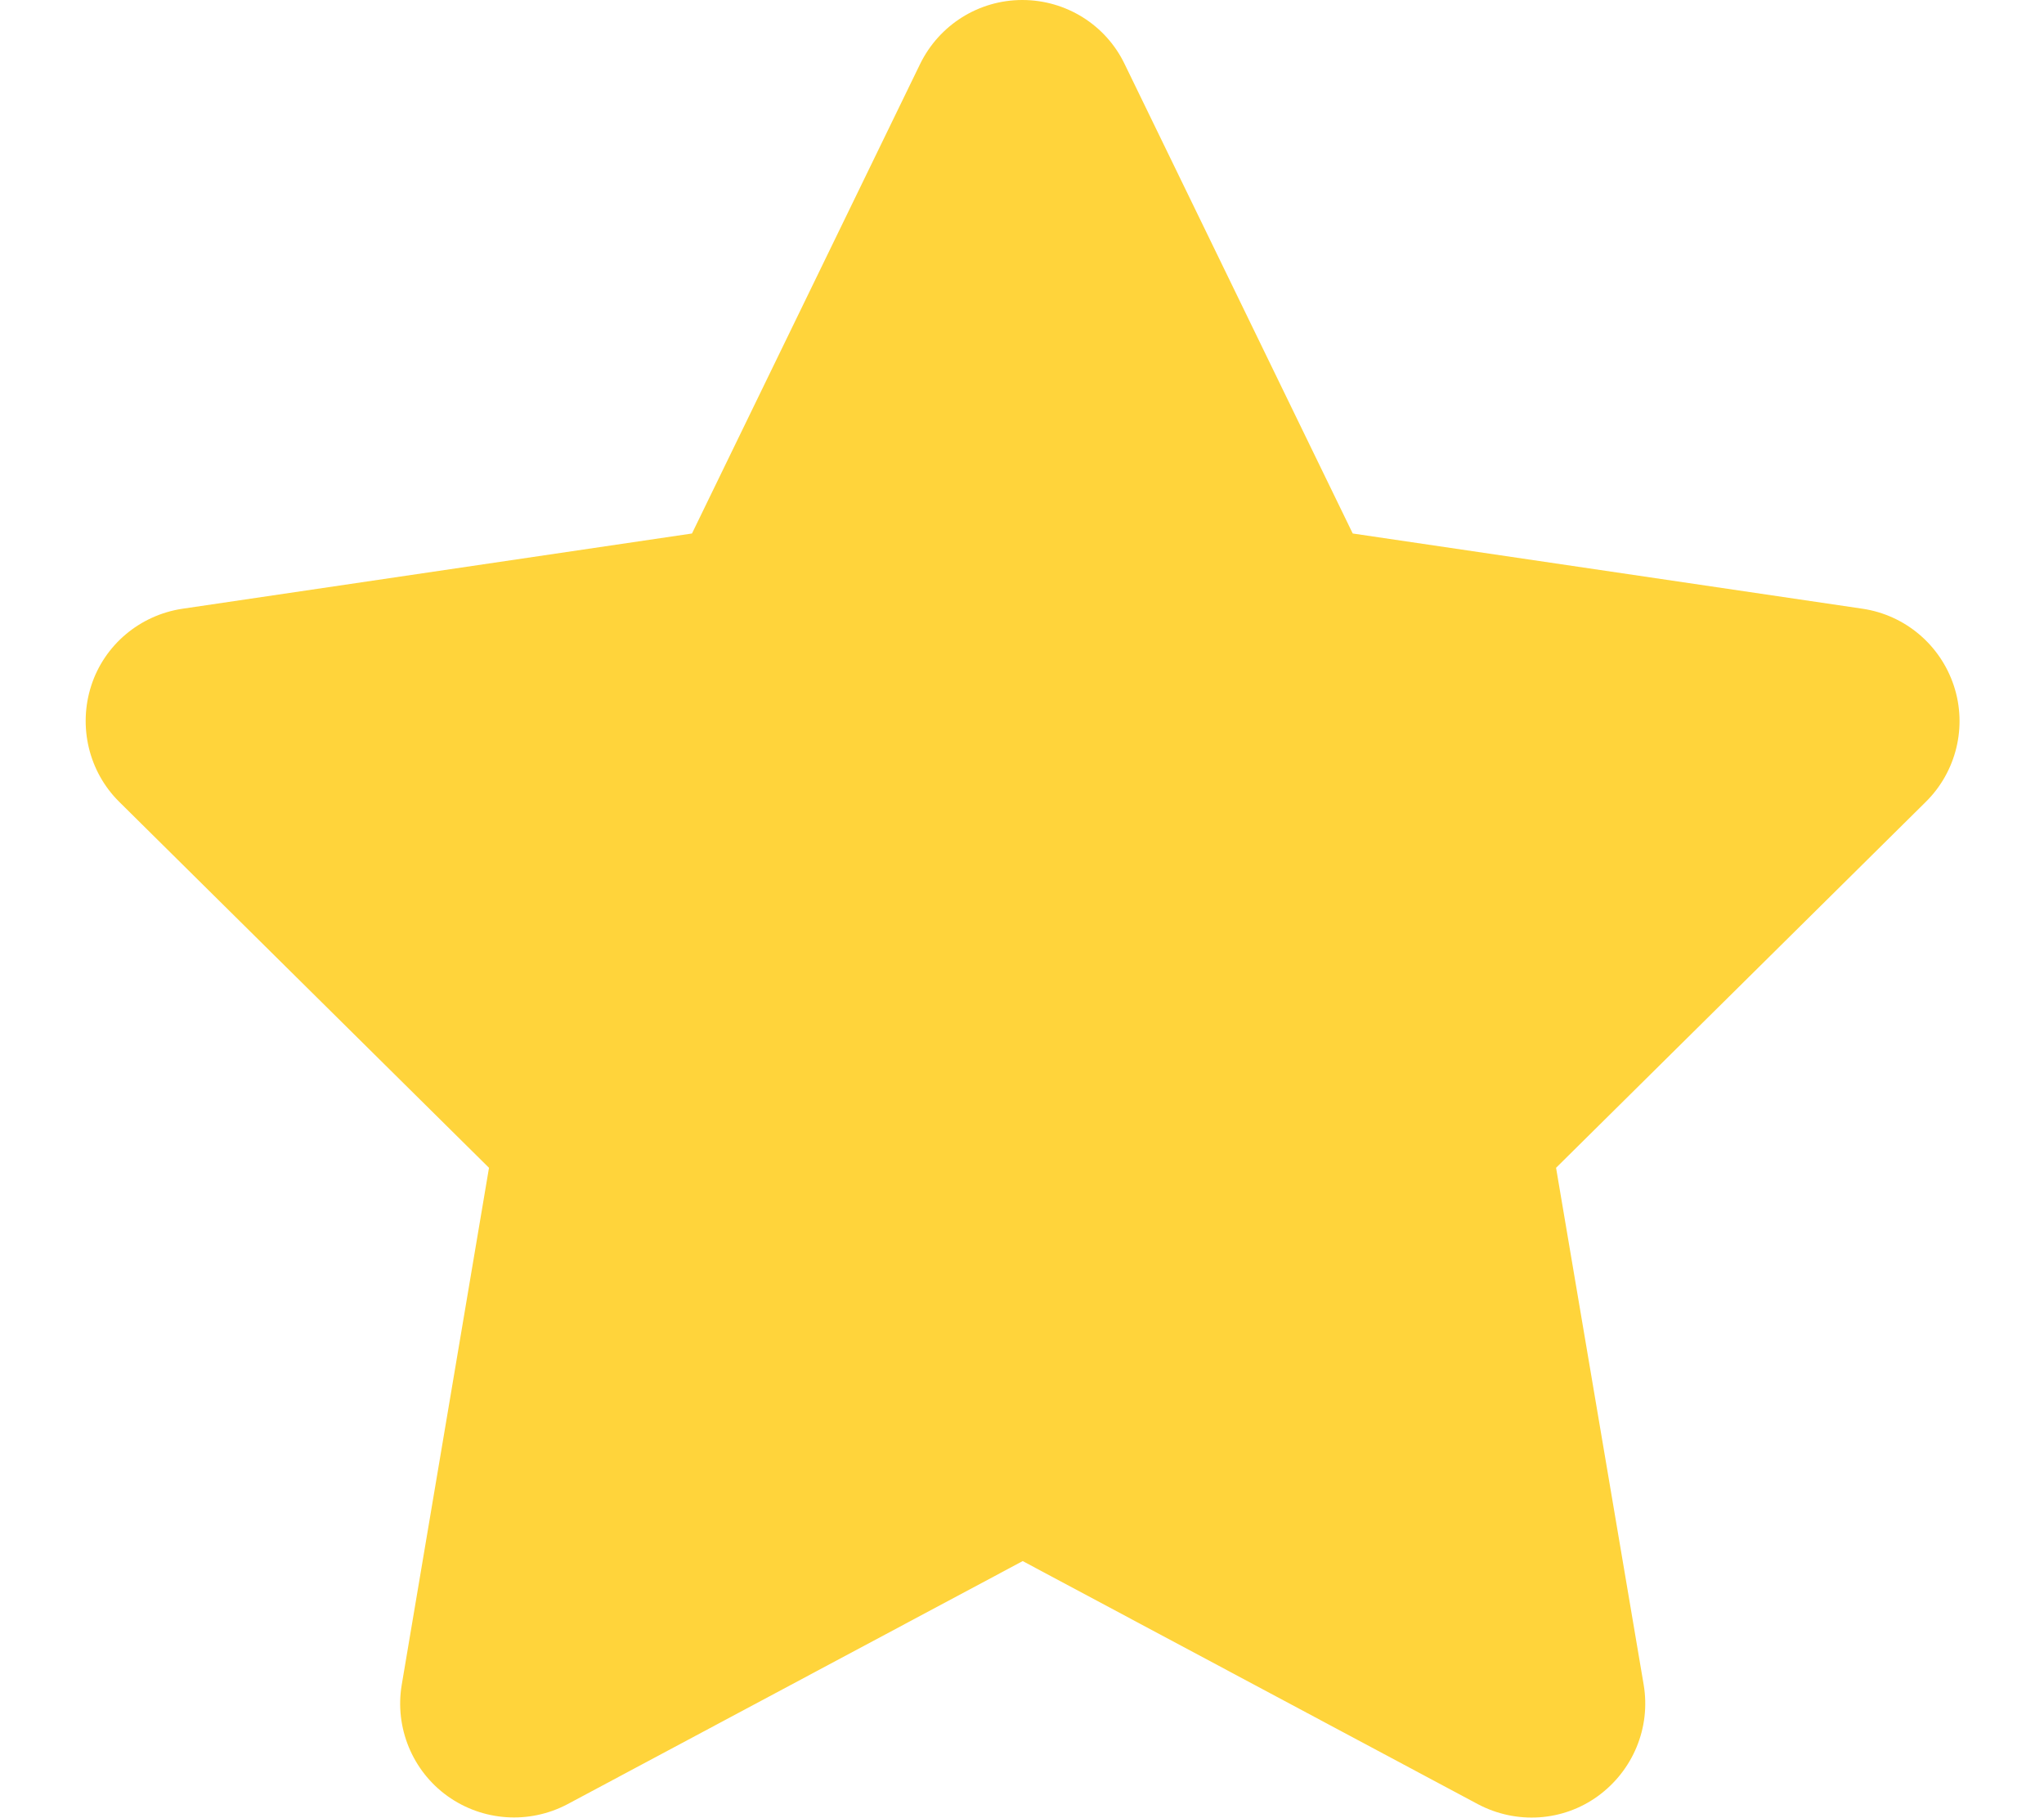
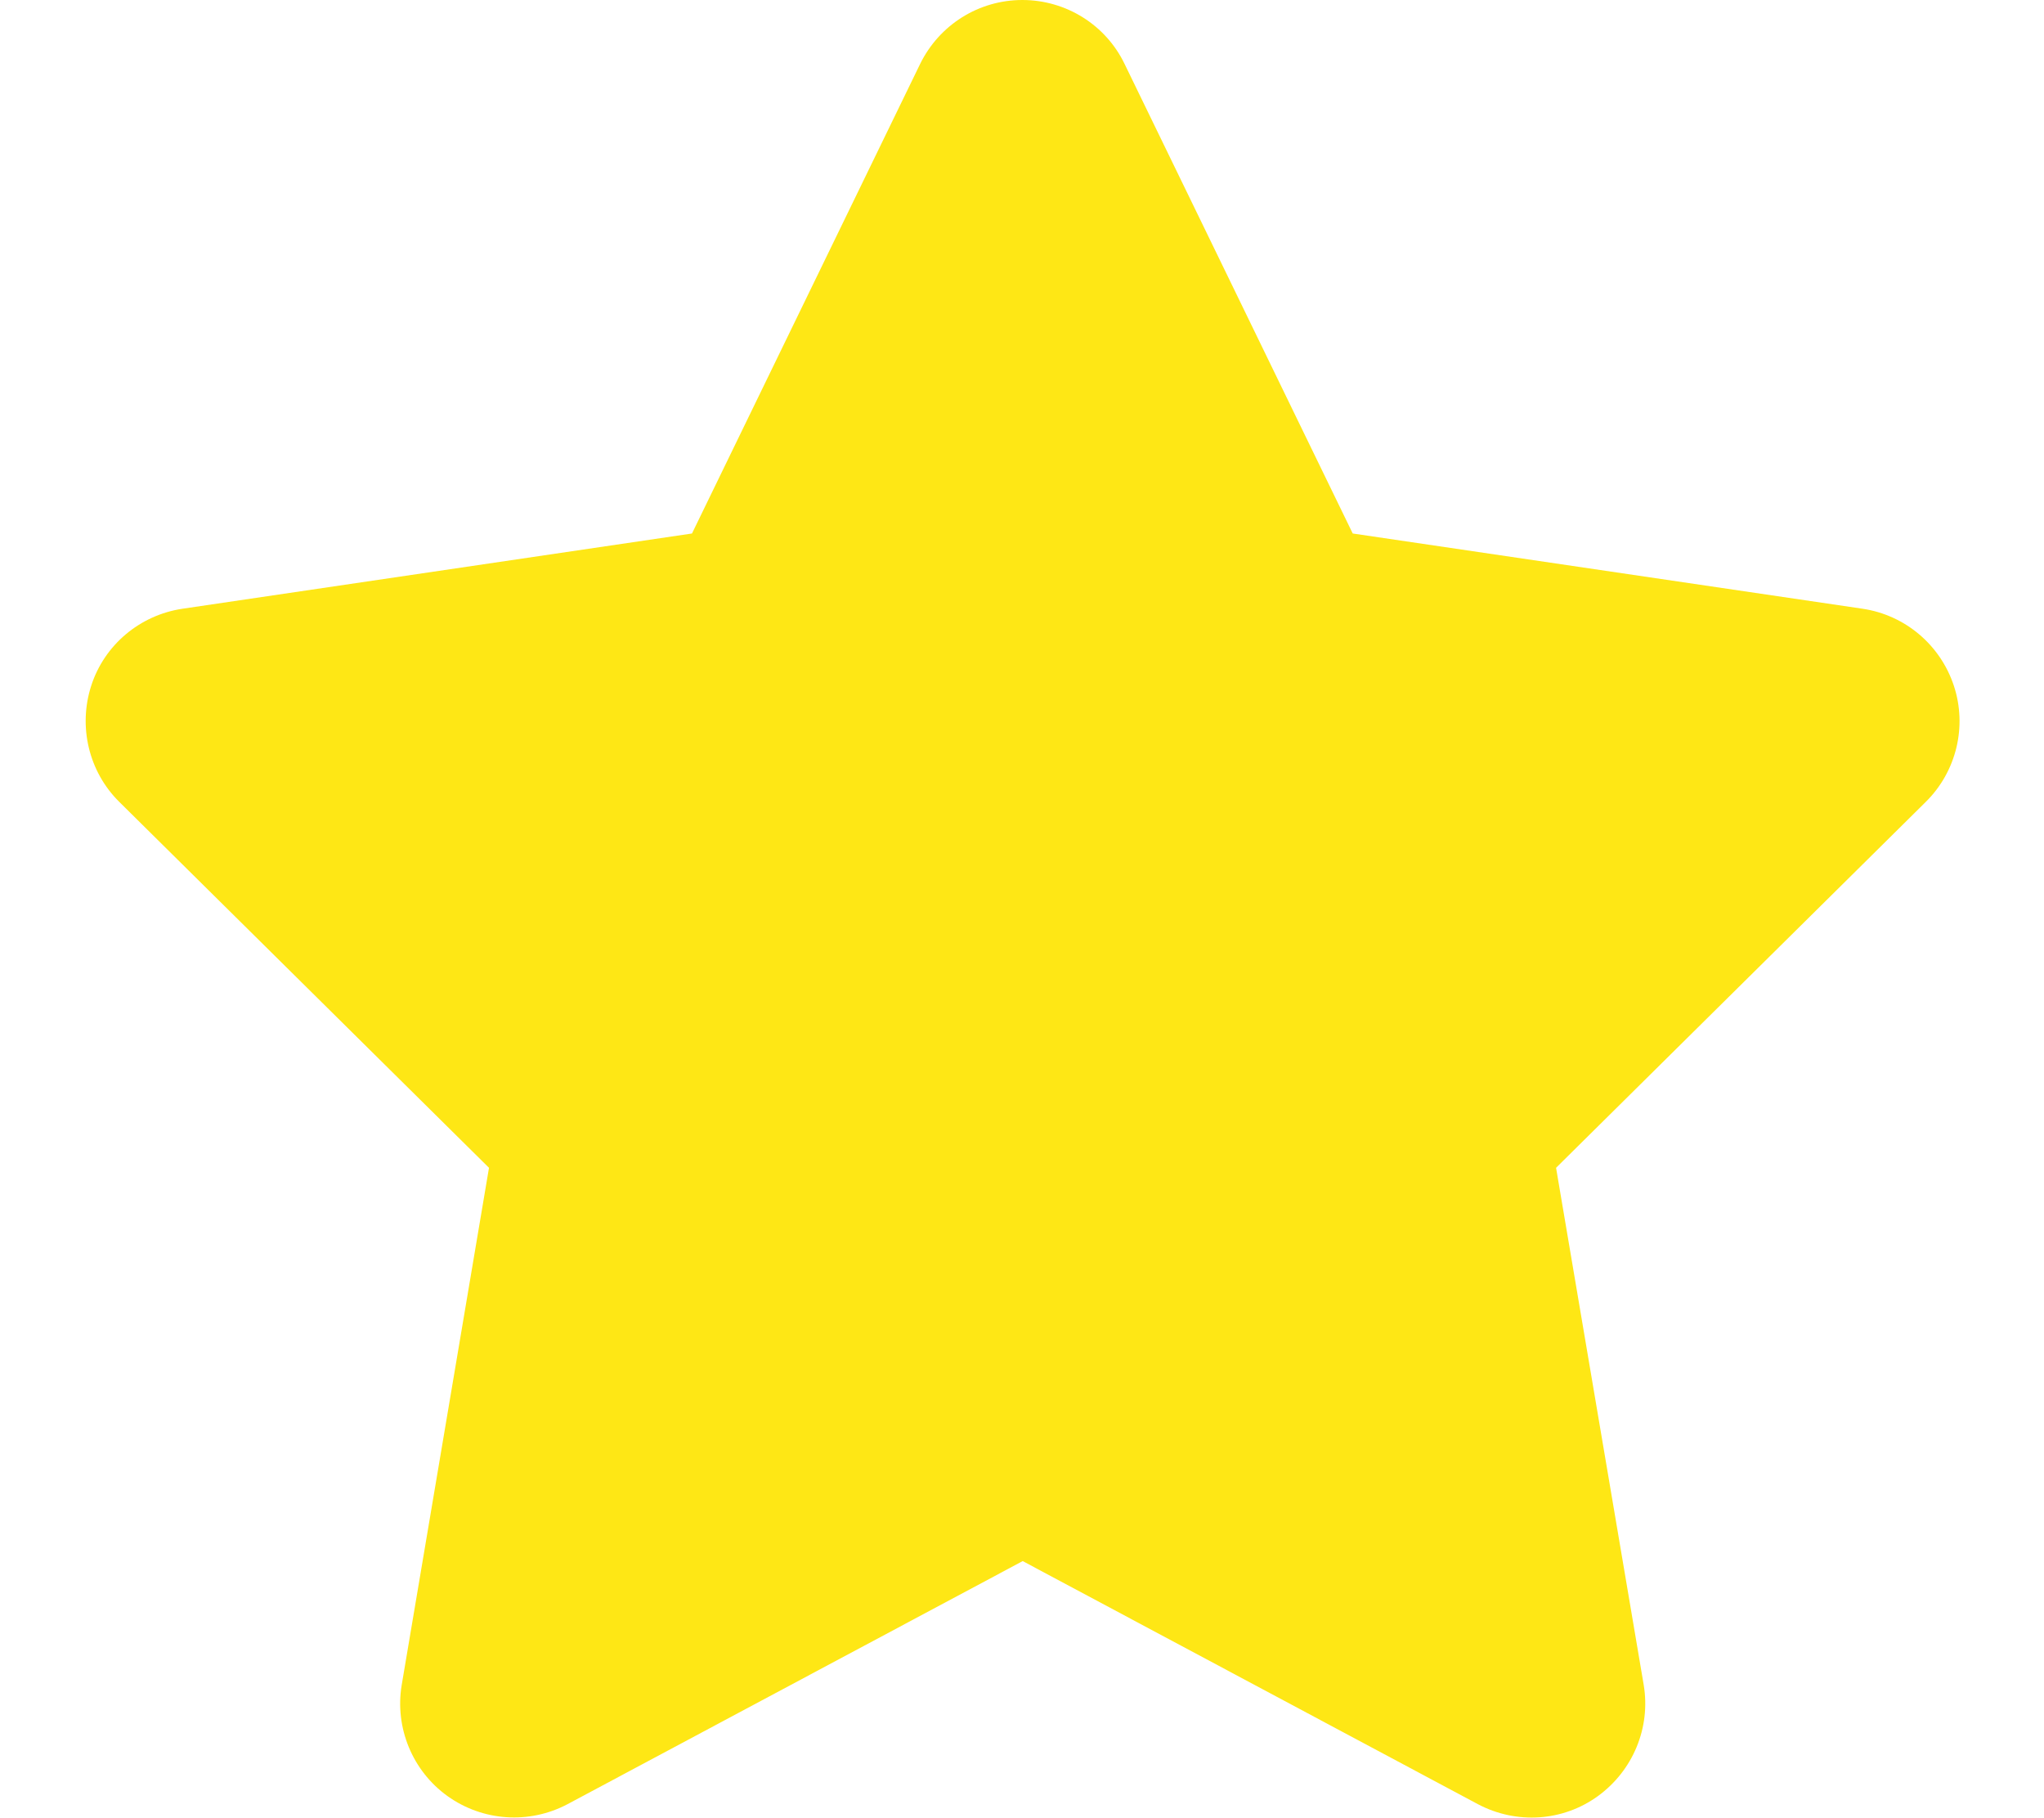
<svg xmlns="http://www.w3.org/2000/svg" height="32" width="36" viewBox="0 0 576 512">
-   <path fill="#FFD43B" d="M316.9 18C311.6 7 300.4 0 288.1 0s-23.4 7-28.8 18L195 150.3 51.4 171.5c-12 1.8-22 10.2-25.7 21.7s-.7 24.2 7.9 32.7L137.8 329 113.2 474.7c-2 12 3 24.2 12.9 31.3s23 8 33.8 2.3l128.3-68.5 128.3 68.5c10.8 5.7 23.9 4.9 33.8-2.3s14.9-19.3 12.9-31.3L438.5 329 542.7 225.9c8.6-8.5 11.7-21.2 7.9-32.7s-13.7-19.9-25.7-21.7L381.2 150.3 316.9 18z" />
+   <path fill="#FEE715" d="M316.9 18C311.6 7 300.4 0 288.1 0s-23.4 7-28.8 18L195 150.3 51.4 171.5c-12 1.8-22 10.2-25.7 21.7s-.7 24.2 7.9 32.7L137.8 329 113.2 474.7c-2 12 3 24.2 12.9 31.3s23 8 33.8 2.3l128.3-68.5 128.3 68.5c10.8 5.7 23.9 4.9 33.8-2.3s14.9-19.3 12.9-31.3L438.5 329 542.7 225.9c8.6-8.5 11.7-21.2 7.9-32.7s-13.7-19.9-25.7-21.7L381.2 150.3 316.9 18z" />
</svg>
